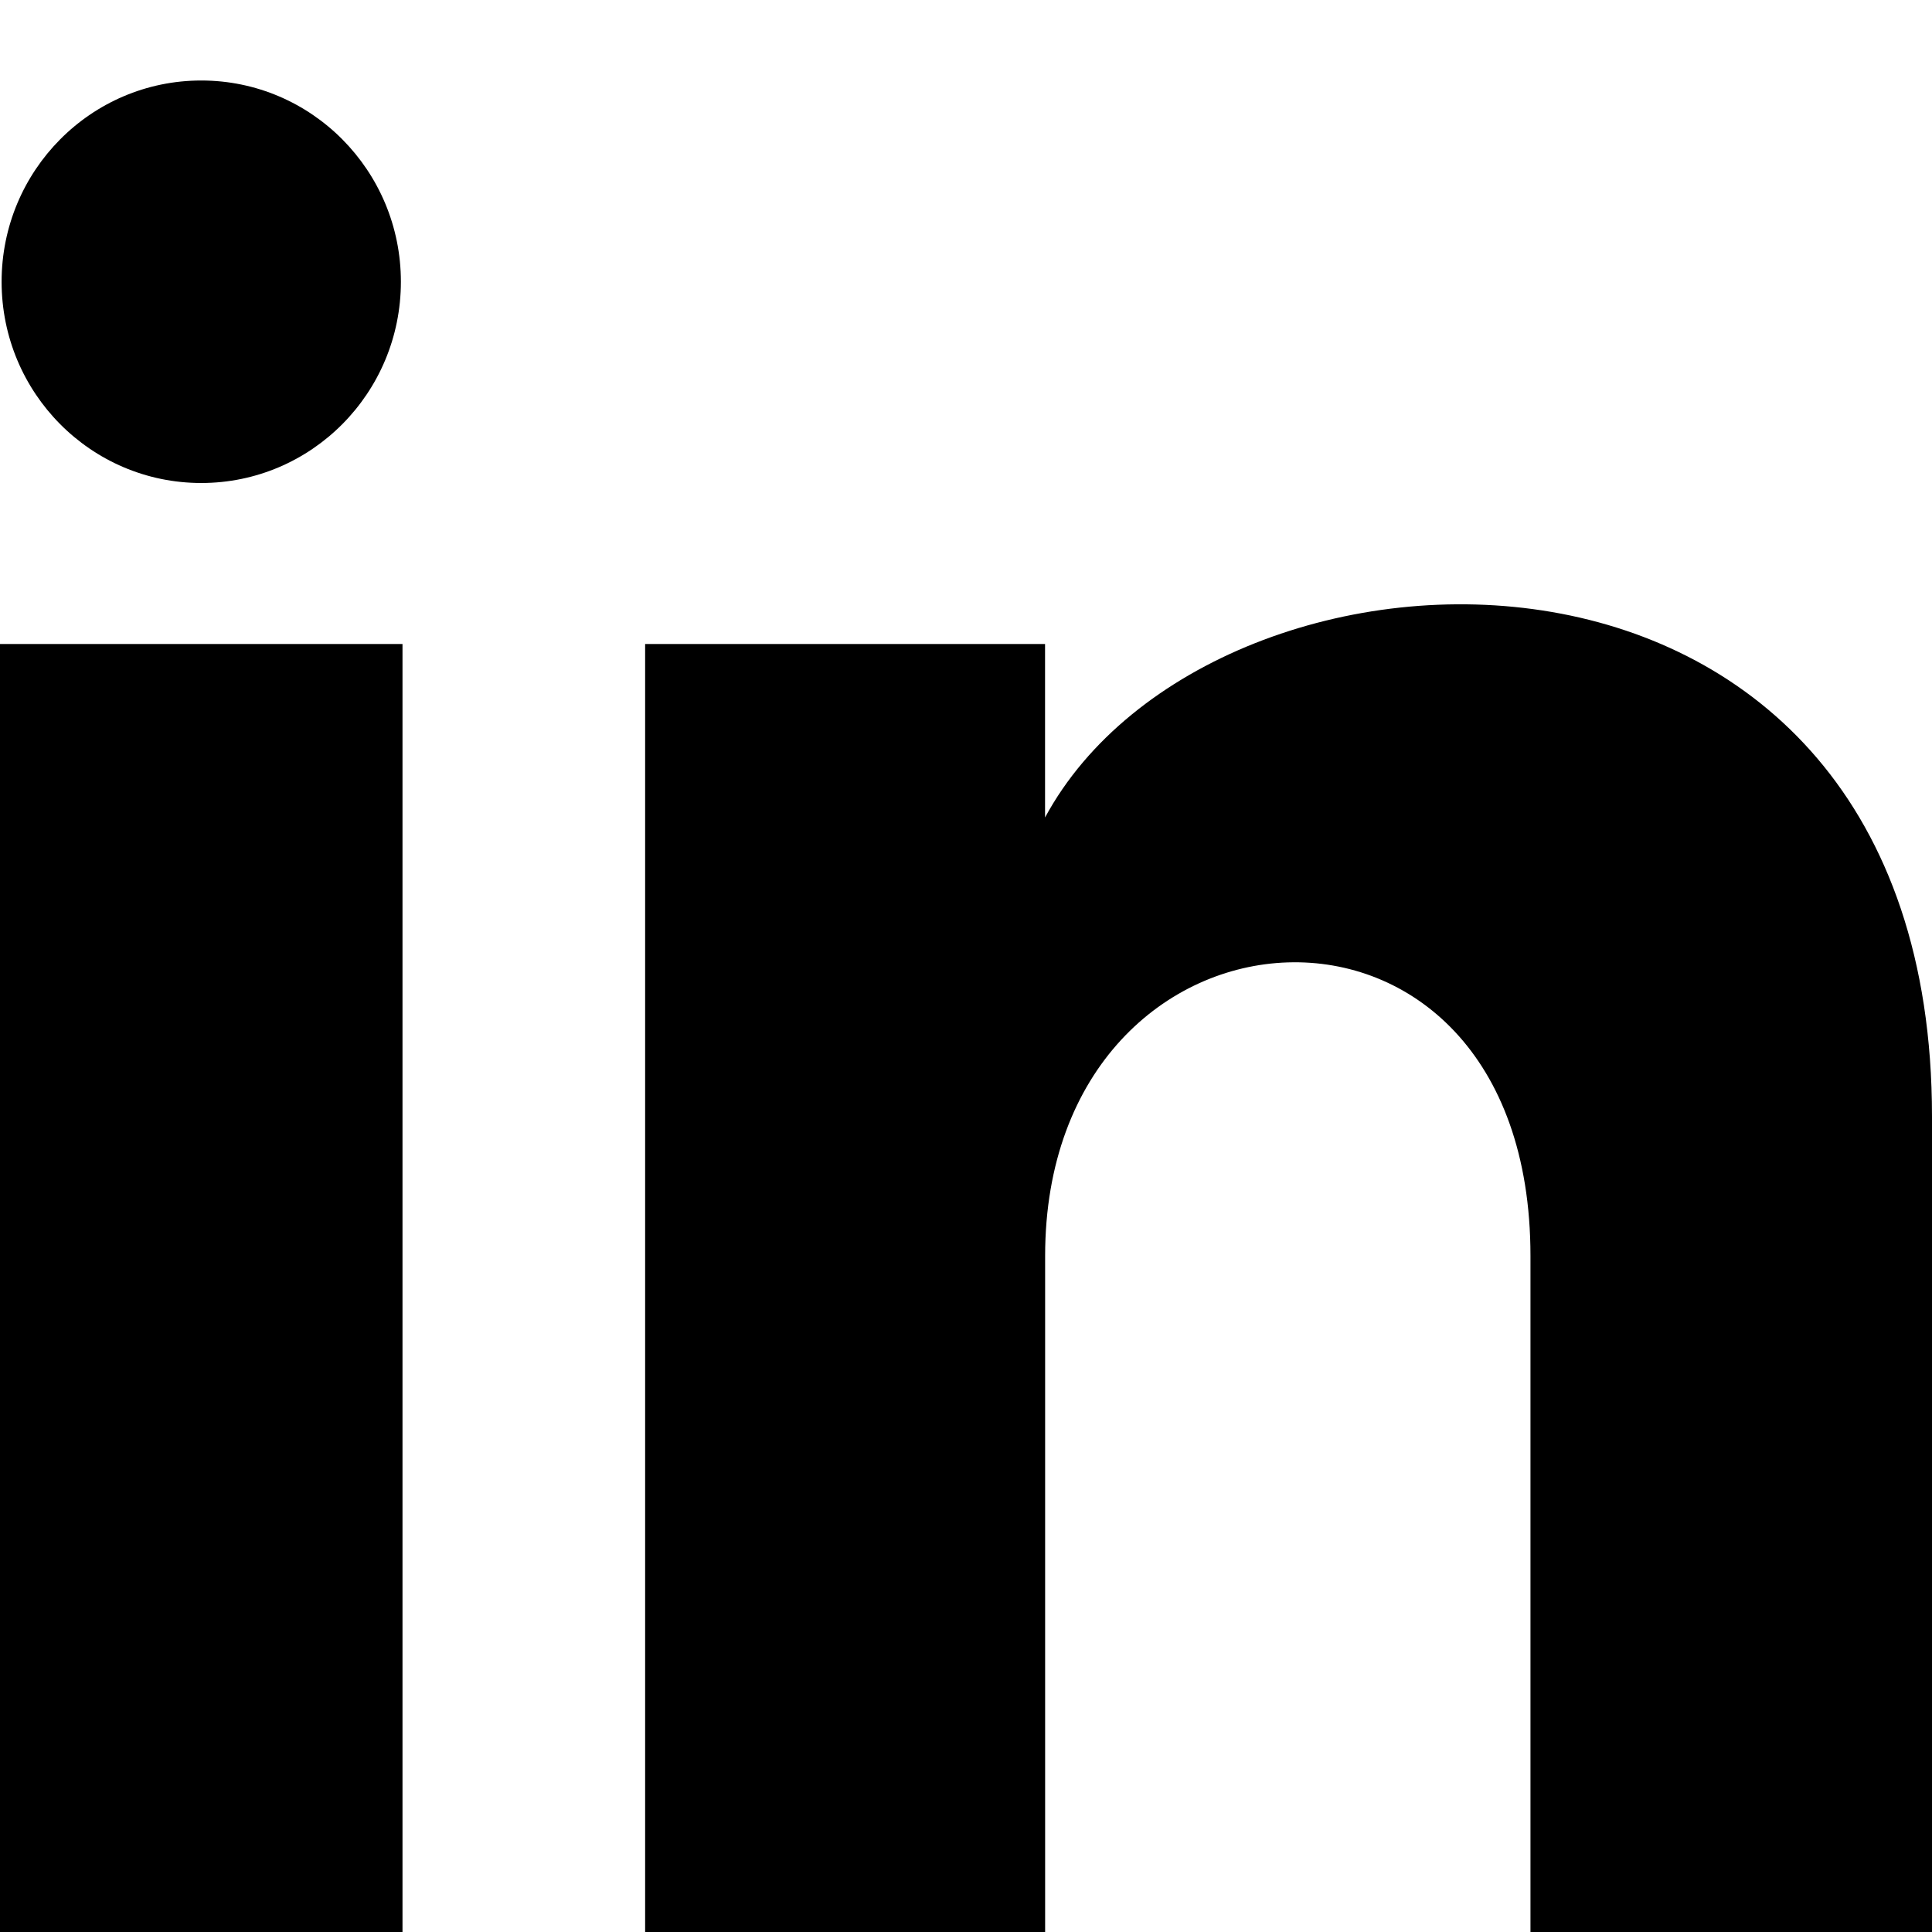
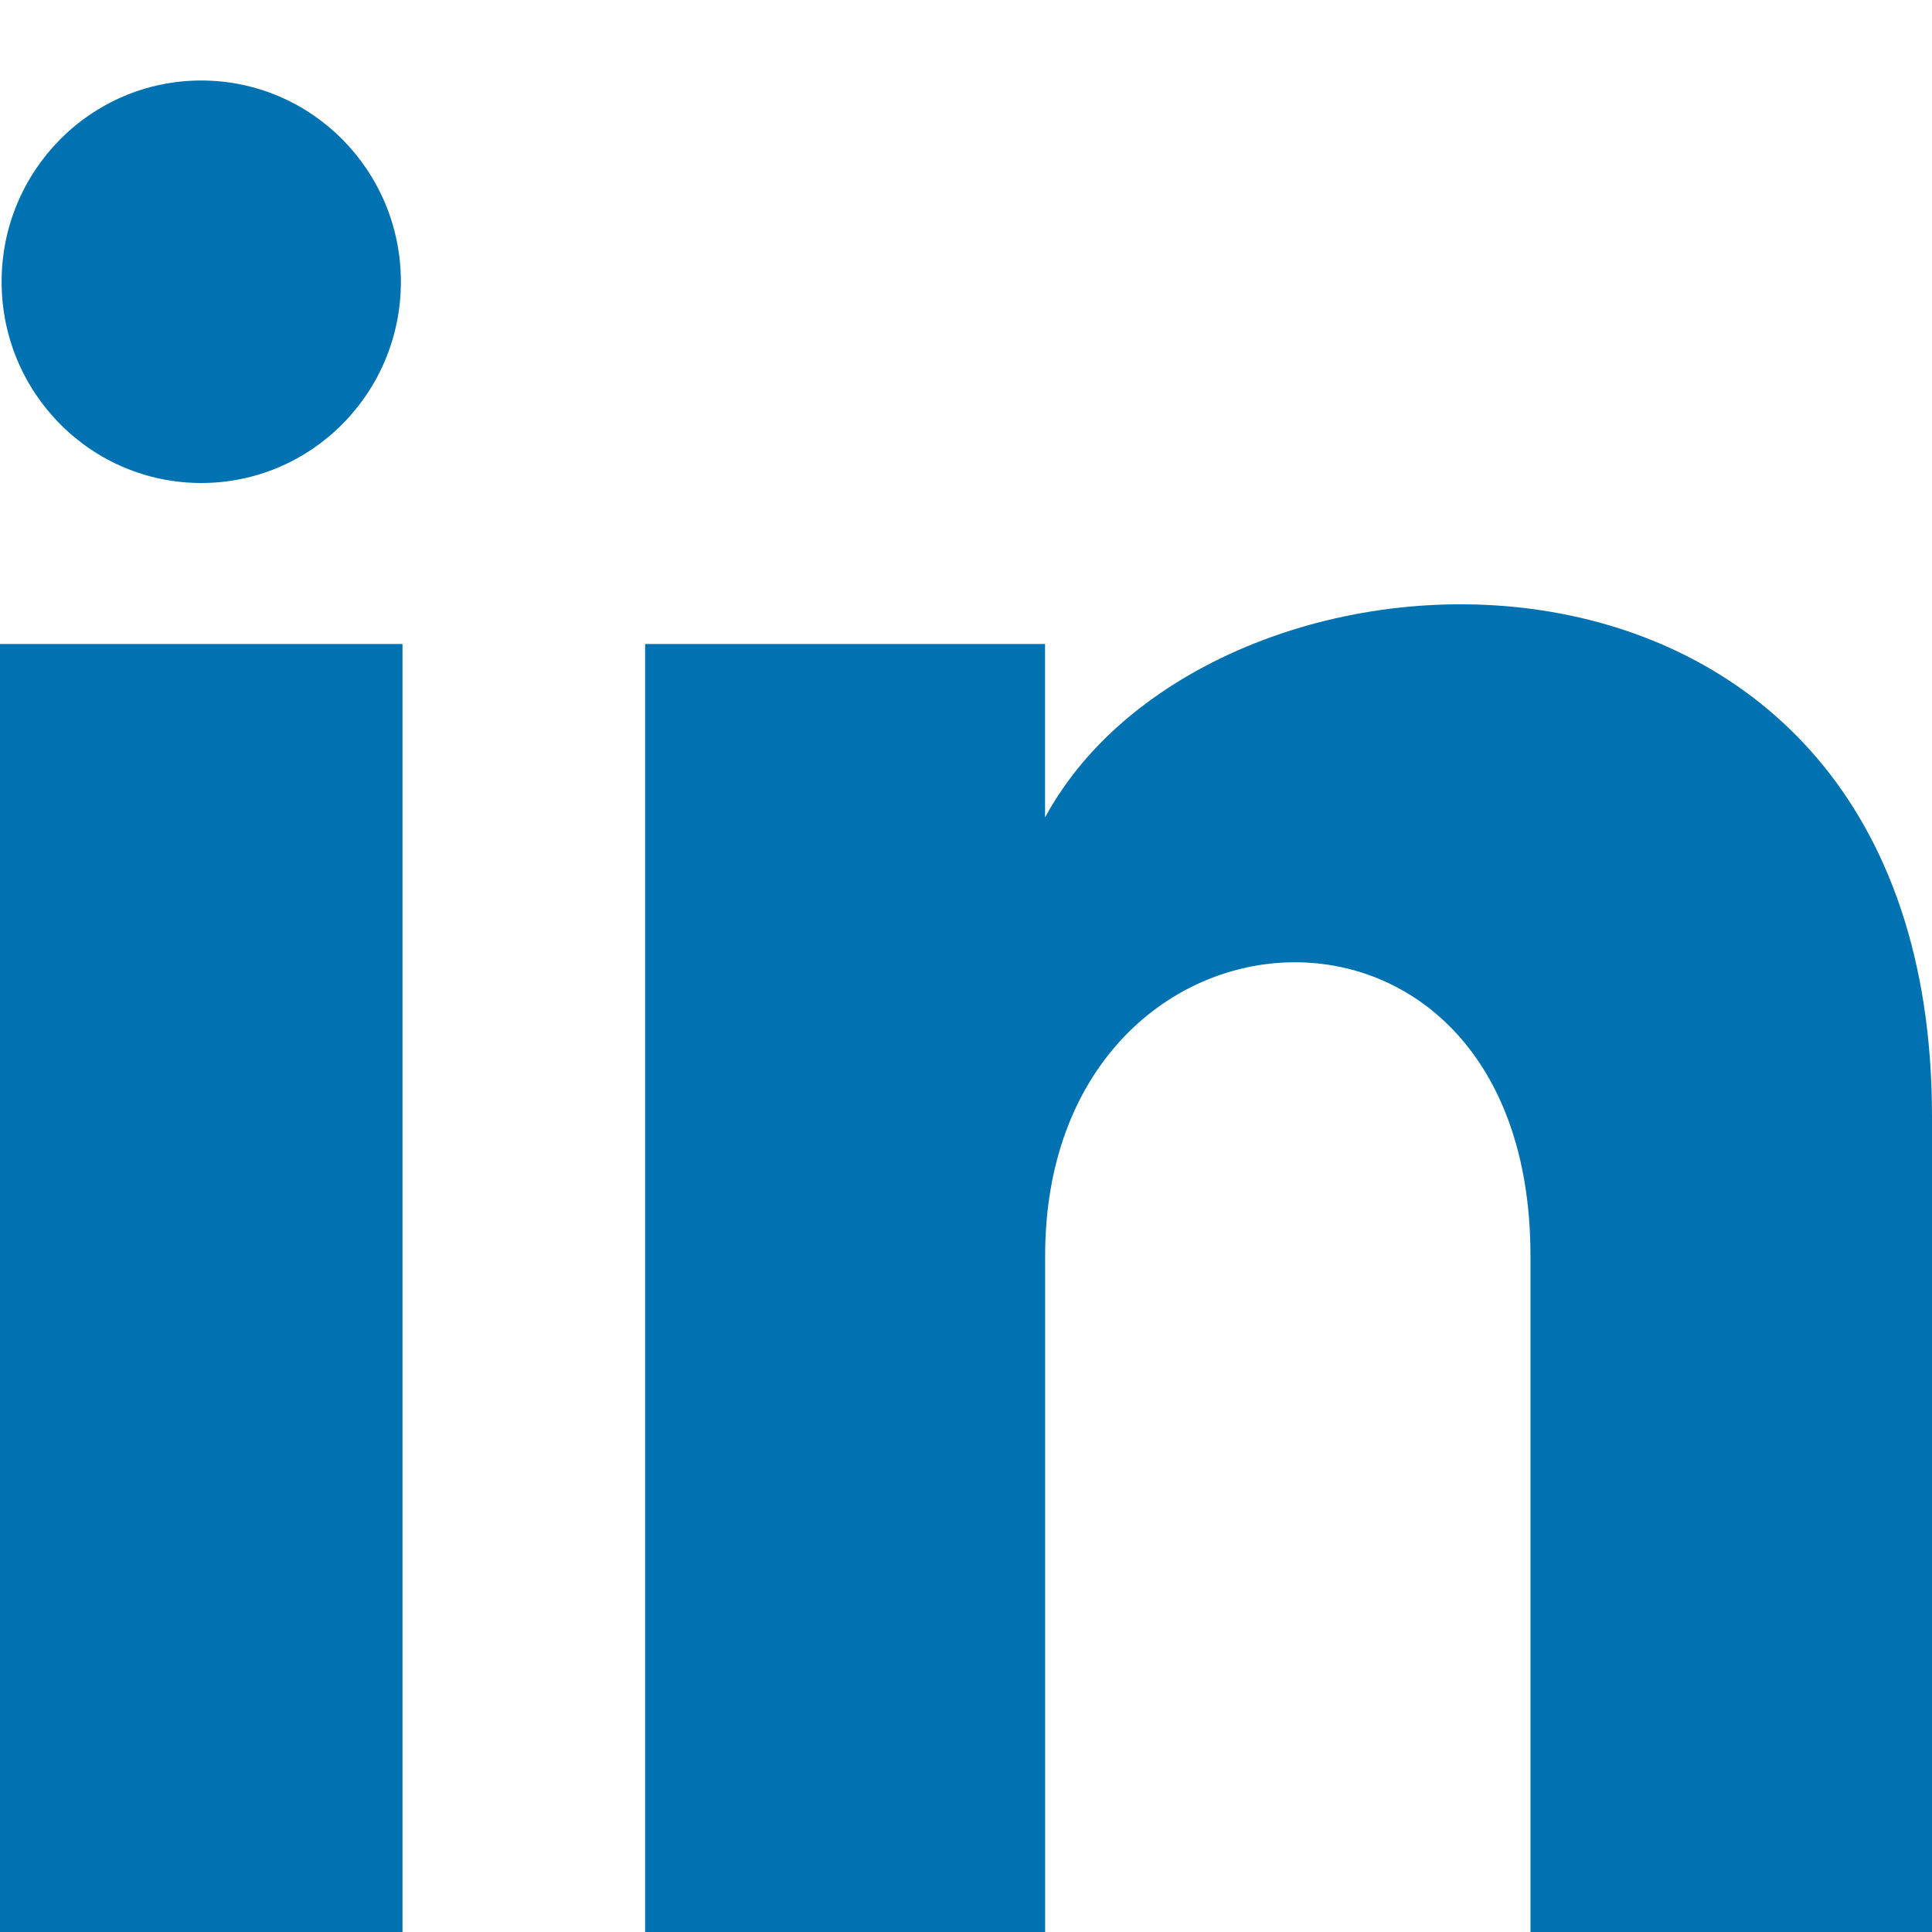
- <svg xmlns="http://www.w3.org/2000/svg" width="24" height="24" viewBox="0 0 24 24">
+ <svg xmlns="http://www.w3.org/2000/svg" fill="#0072b1" width="24" height="24" viewBox="0 0 24 24">
  <path d="M4.98 3.5c0 1.381-1.11 2.5-2.48 2.5s-2.48-1.119-2.48-2.5c0-1.38 1.11-2.5 2.48-2.5s2.48 1.12 2.48 2.5zm.02 4.5h-5v16h5v-16zm7.982 0h-4.968v16h4.969v-8.399c0-4.67 6.029-5.052 6.029 0v8.399h4.988v-10.131c0-7.88-8.922-7.593-11.018-3.714v-2.155z" />
</svg>
